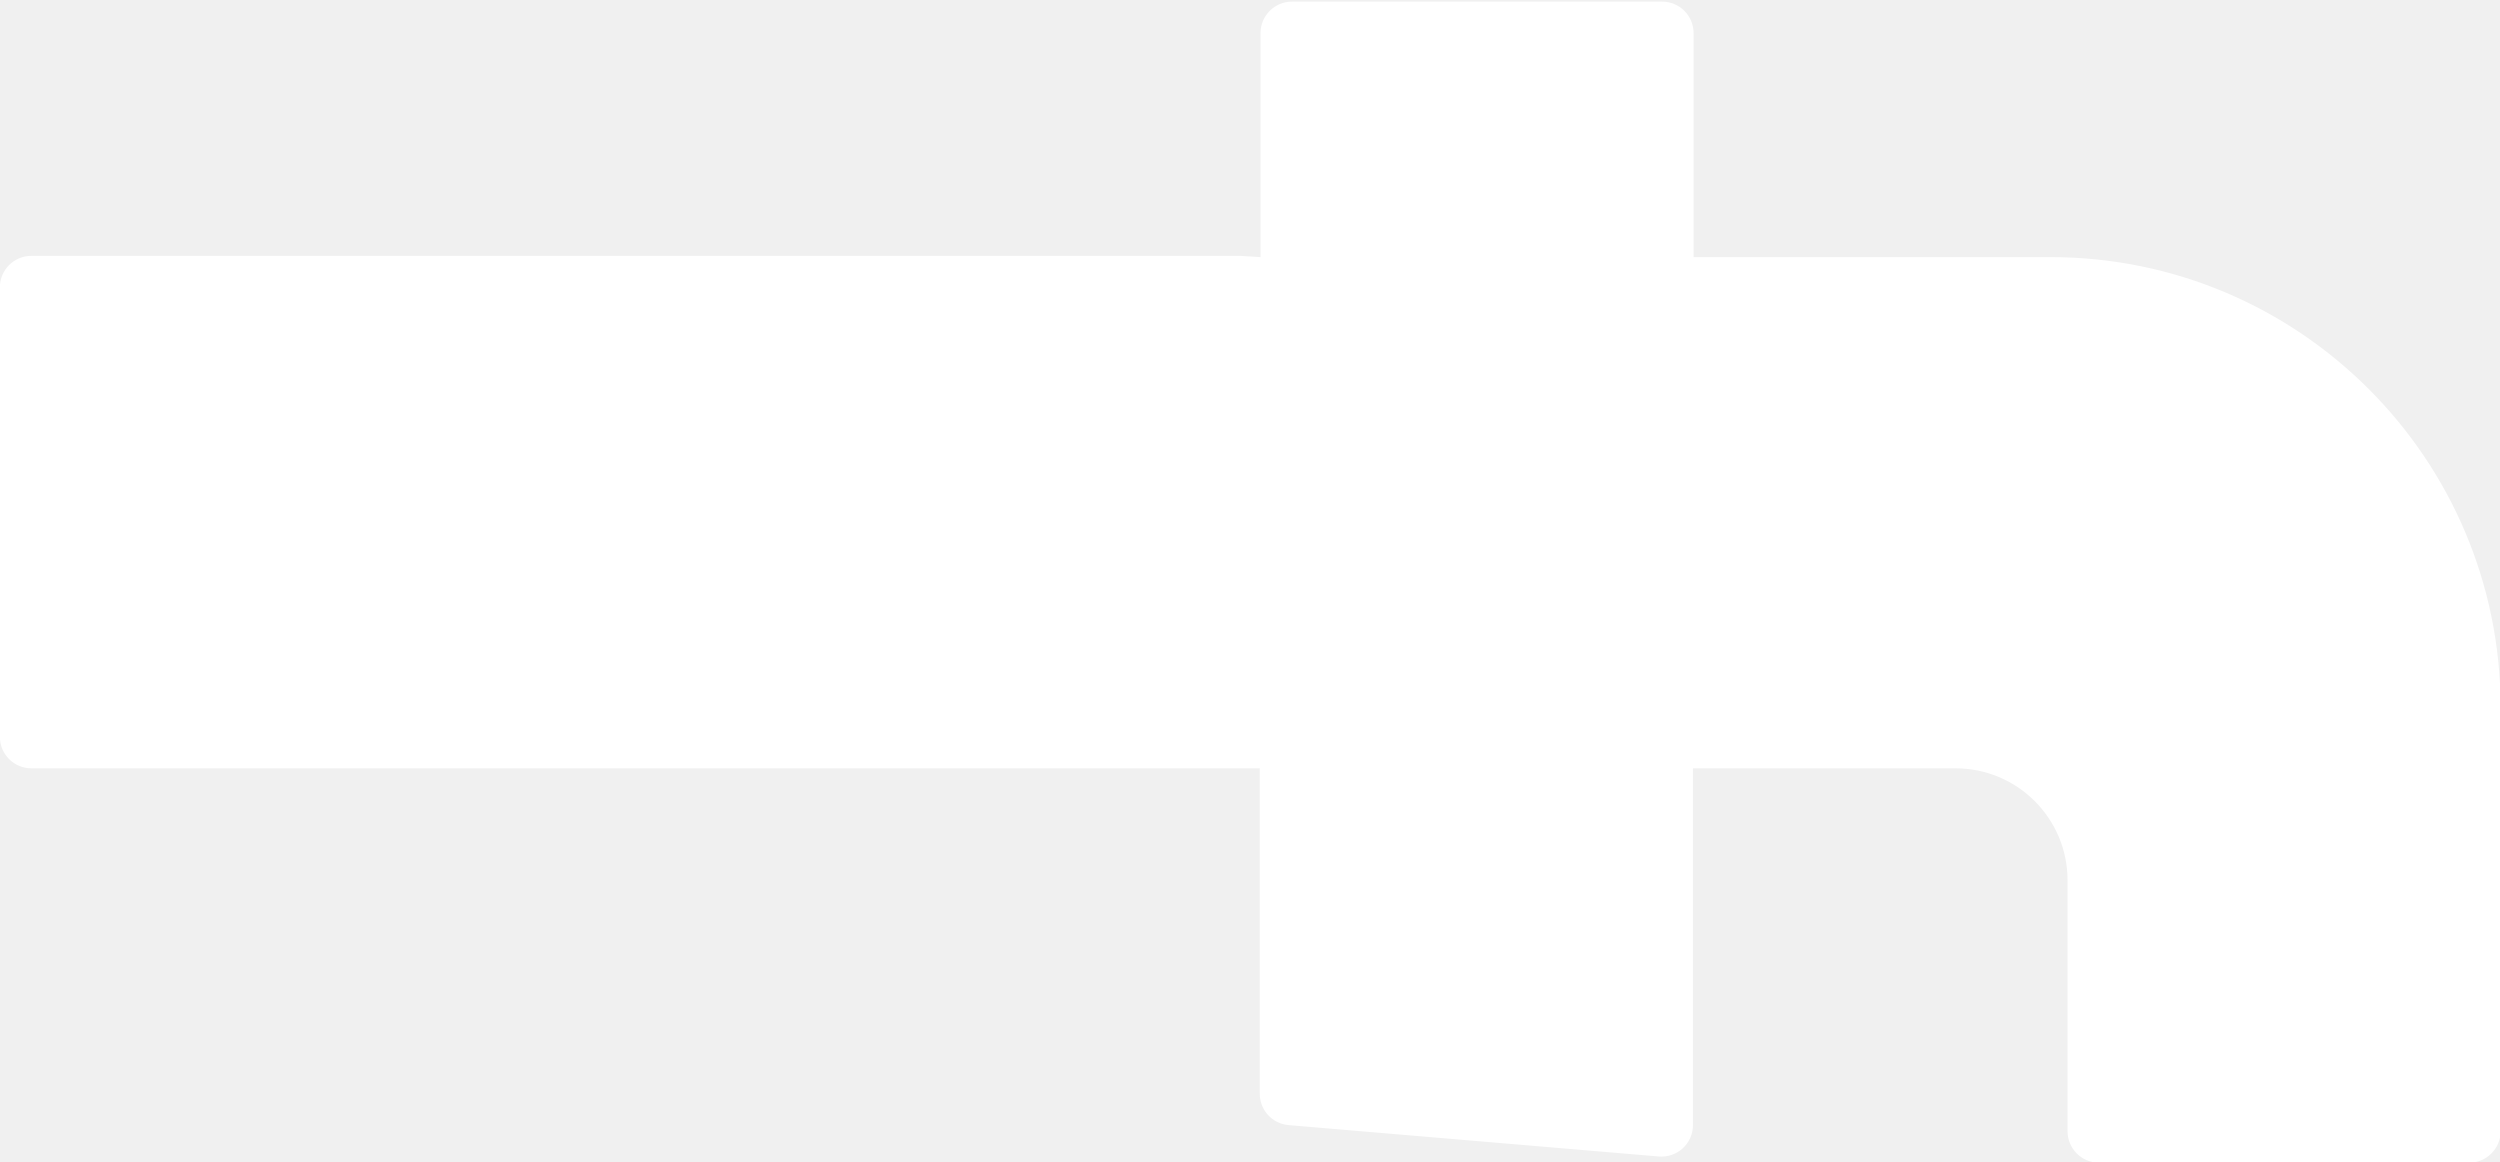
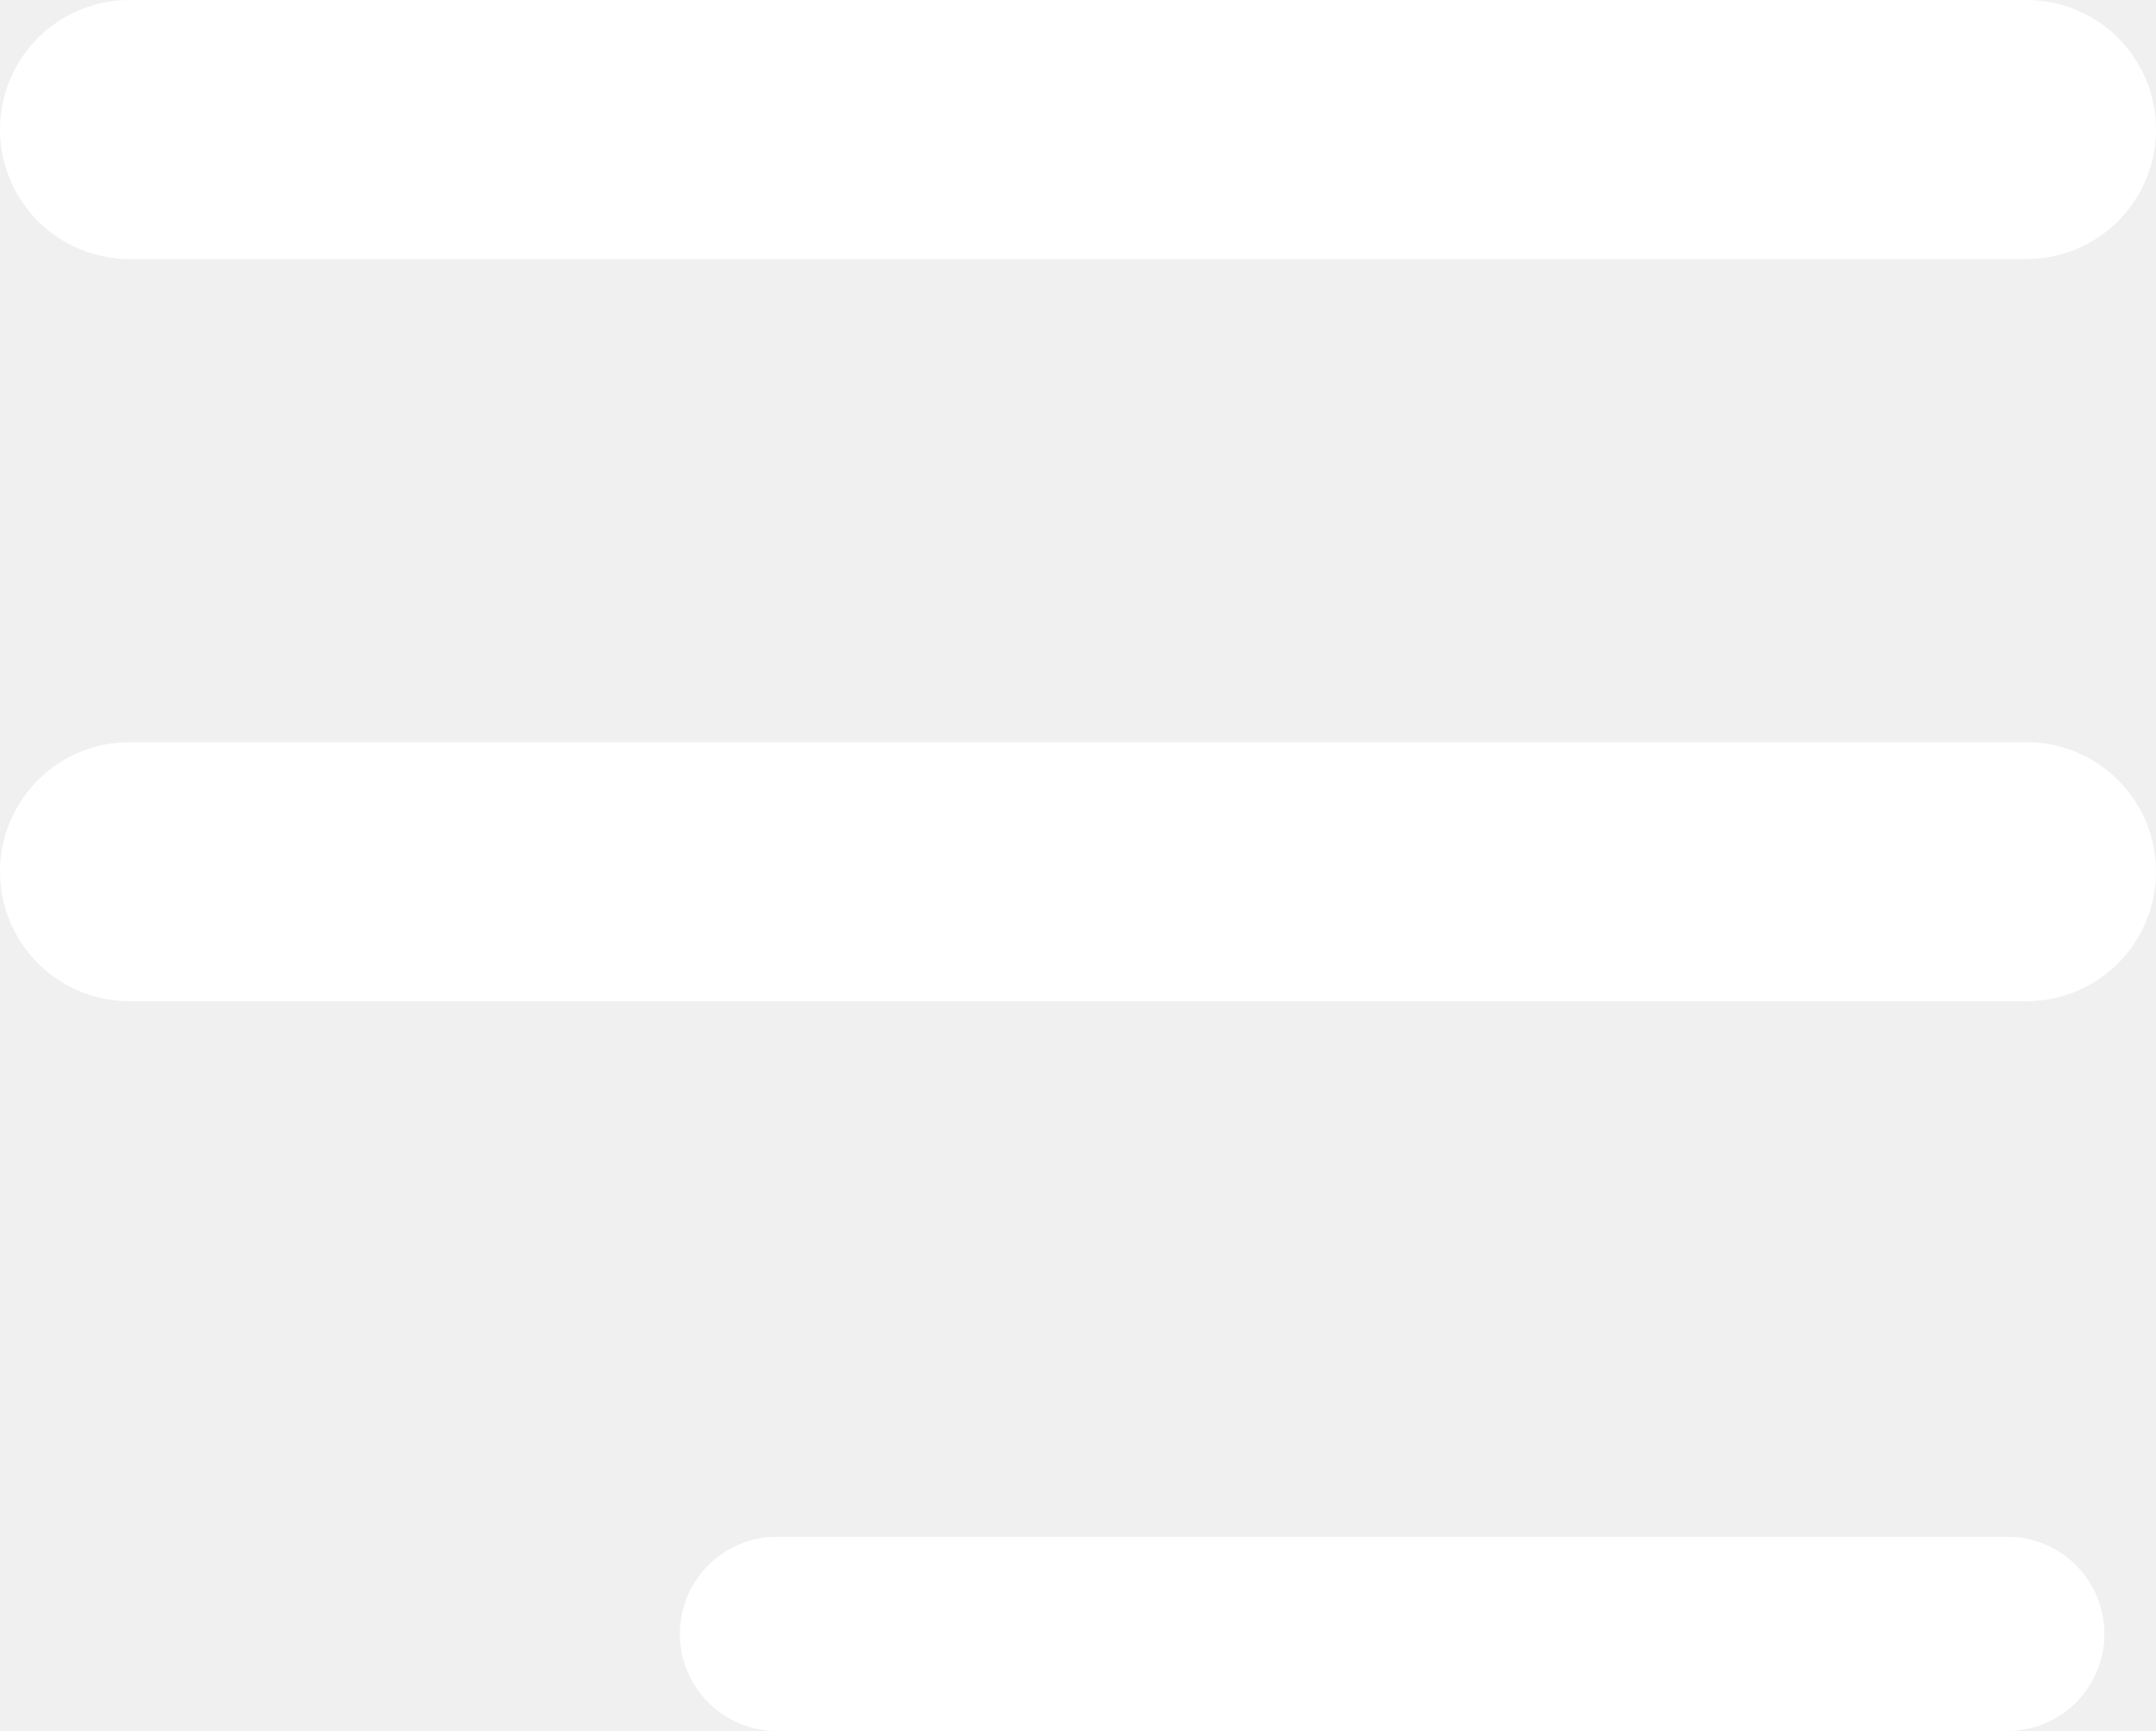
- <svg xmlns="http://www.w3.org/2000/svg" width="20.089" height="9.333" viewBox="0 0 20.089 9.333">
-   <g id="Group_297" data-name="Group 297" transform="translate(20.089) rotate(90)">
-     <g id="Group_288" data-name="Group 288" transform="translate(0 0)">
-       <path id="Path_226" data-name="Path 226" d="M335.135,683.122v9.713a.253.253,0,0,0,.253.253H339a.253.253,0,0,0,.253-.253v-9.871h2.615a.253.253,0,0,0,.252-.232l.252-2.974a.253.253,0,0,0-.252-.275h-2.867v-2.11a.9.9,0,0,1,.9-.9h2.016a.253.253,0,0,0,.253-.253v-2.974a.253.253,0,0,0-.253-.253h-3.405a3.619,3.619,0,0,0-3.619,3.618v2.867h-1.8a.253.253,0,0,0-.253.253v2.974a.253.253,0,0,0,.253.253h1.8Z" transform="translate(-333.079 -672.998)" fill="#fff" fill-rule="evenodd" />
-     </g>
+ <svg xmlns="http://www.w3.org/2000/svg" width="33.297" height="26.73" viewBox="0 0 33.297 26.73">
+   <g id="Group_301" data-name="Group 301" transform="translate(-345.5 -41.539)">
+     <line id="Line_95" data-name="Line 95" x2="29.297" transform="translate(347.5 55)" fill="none" stroke="#fff" stroke-linecap="round" stroke-width="4" />
+     <line id="Line_96" data-name="Line 96" x2="15" transform="translate(361.5 66.77)" fill="none" stroke="#fff" stroke-linecap="round" stroke-width="2" />
+     <line id="Line_97" data-name="Line 97" x2="19" transform="translate(357.5 66.77)" fill="none" stroke="#fff" stroke-linecap="round" stroke-width="3" />
+     <line id="Line_98" data-name="Line 98" x2="29.297" transform="translate(347.5 43.539)" fill="none" stroke="#fff" stroke-linecap="round" stroke-width="4" />
  </g>
</svg>
